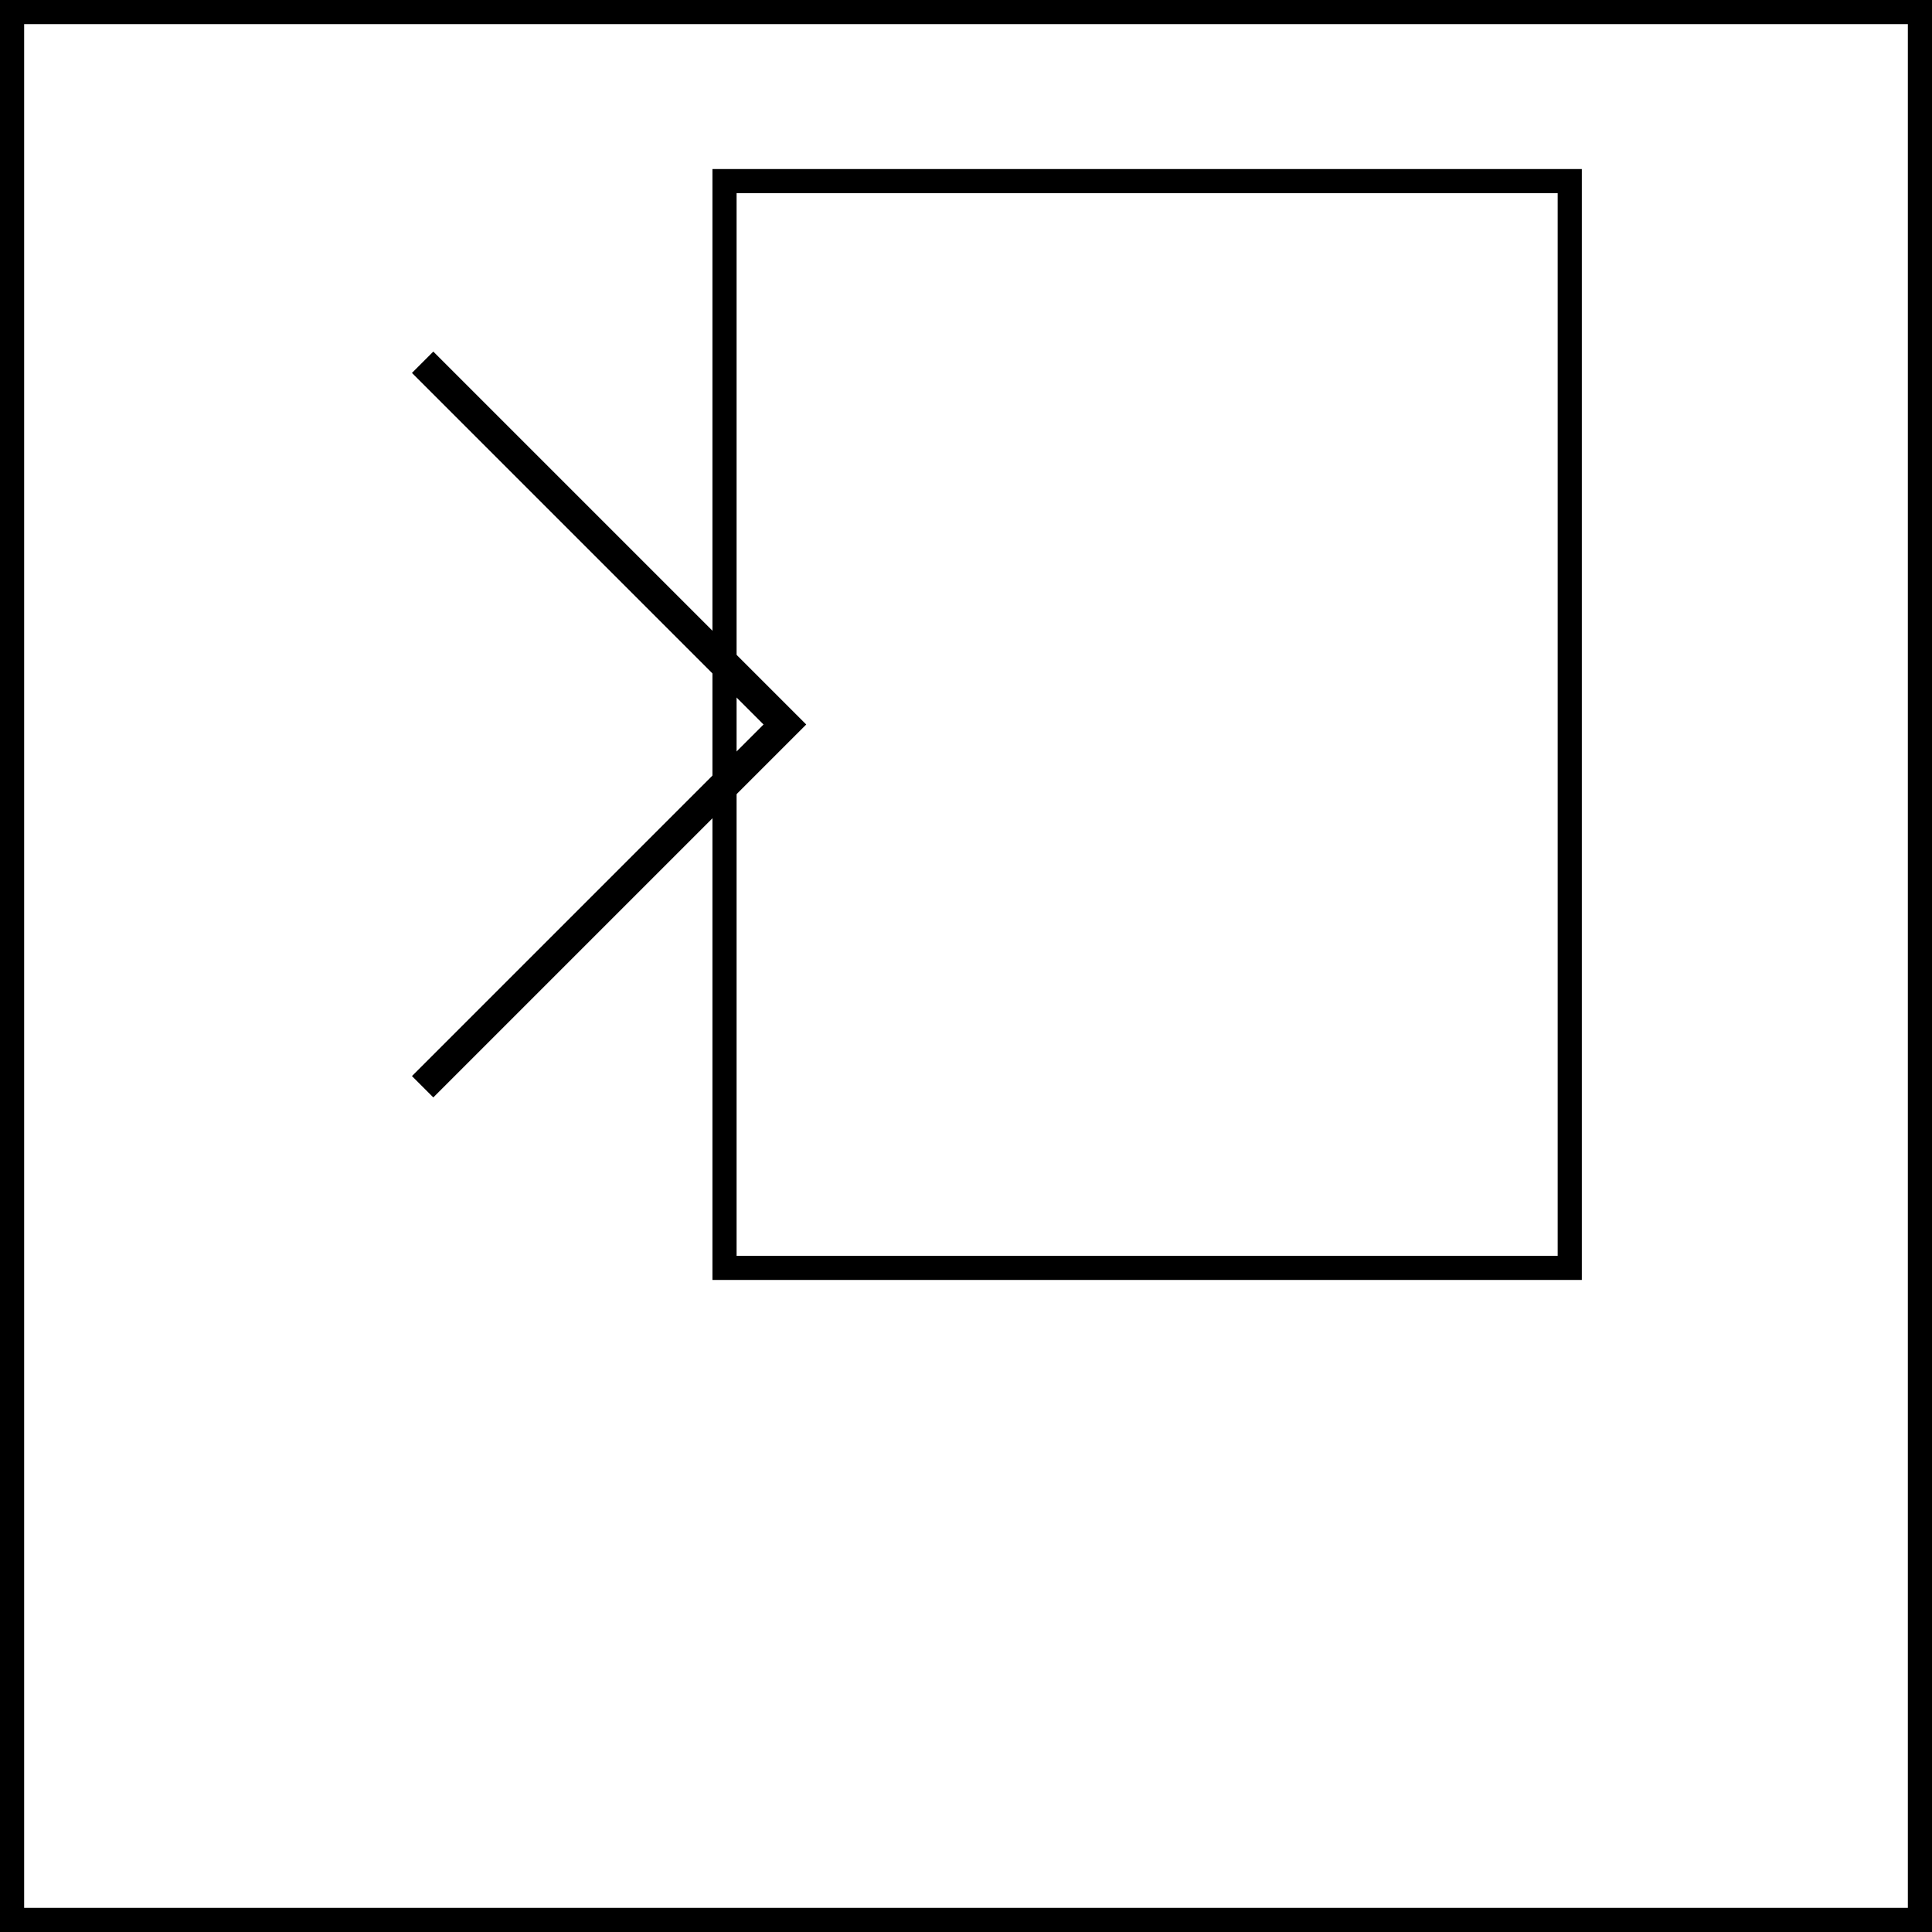
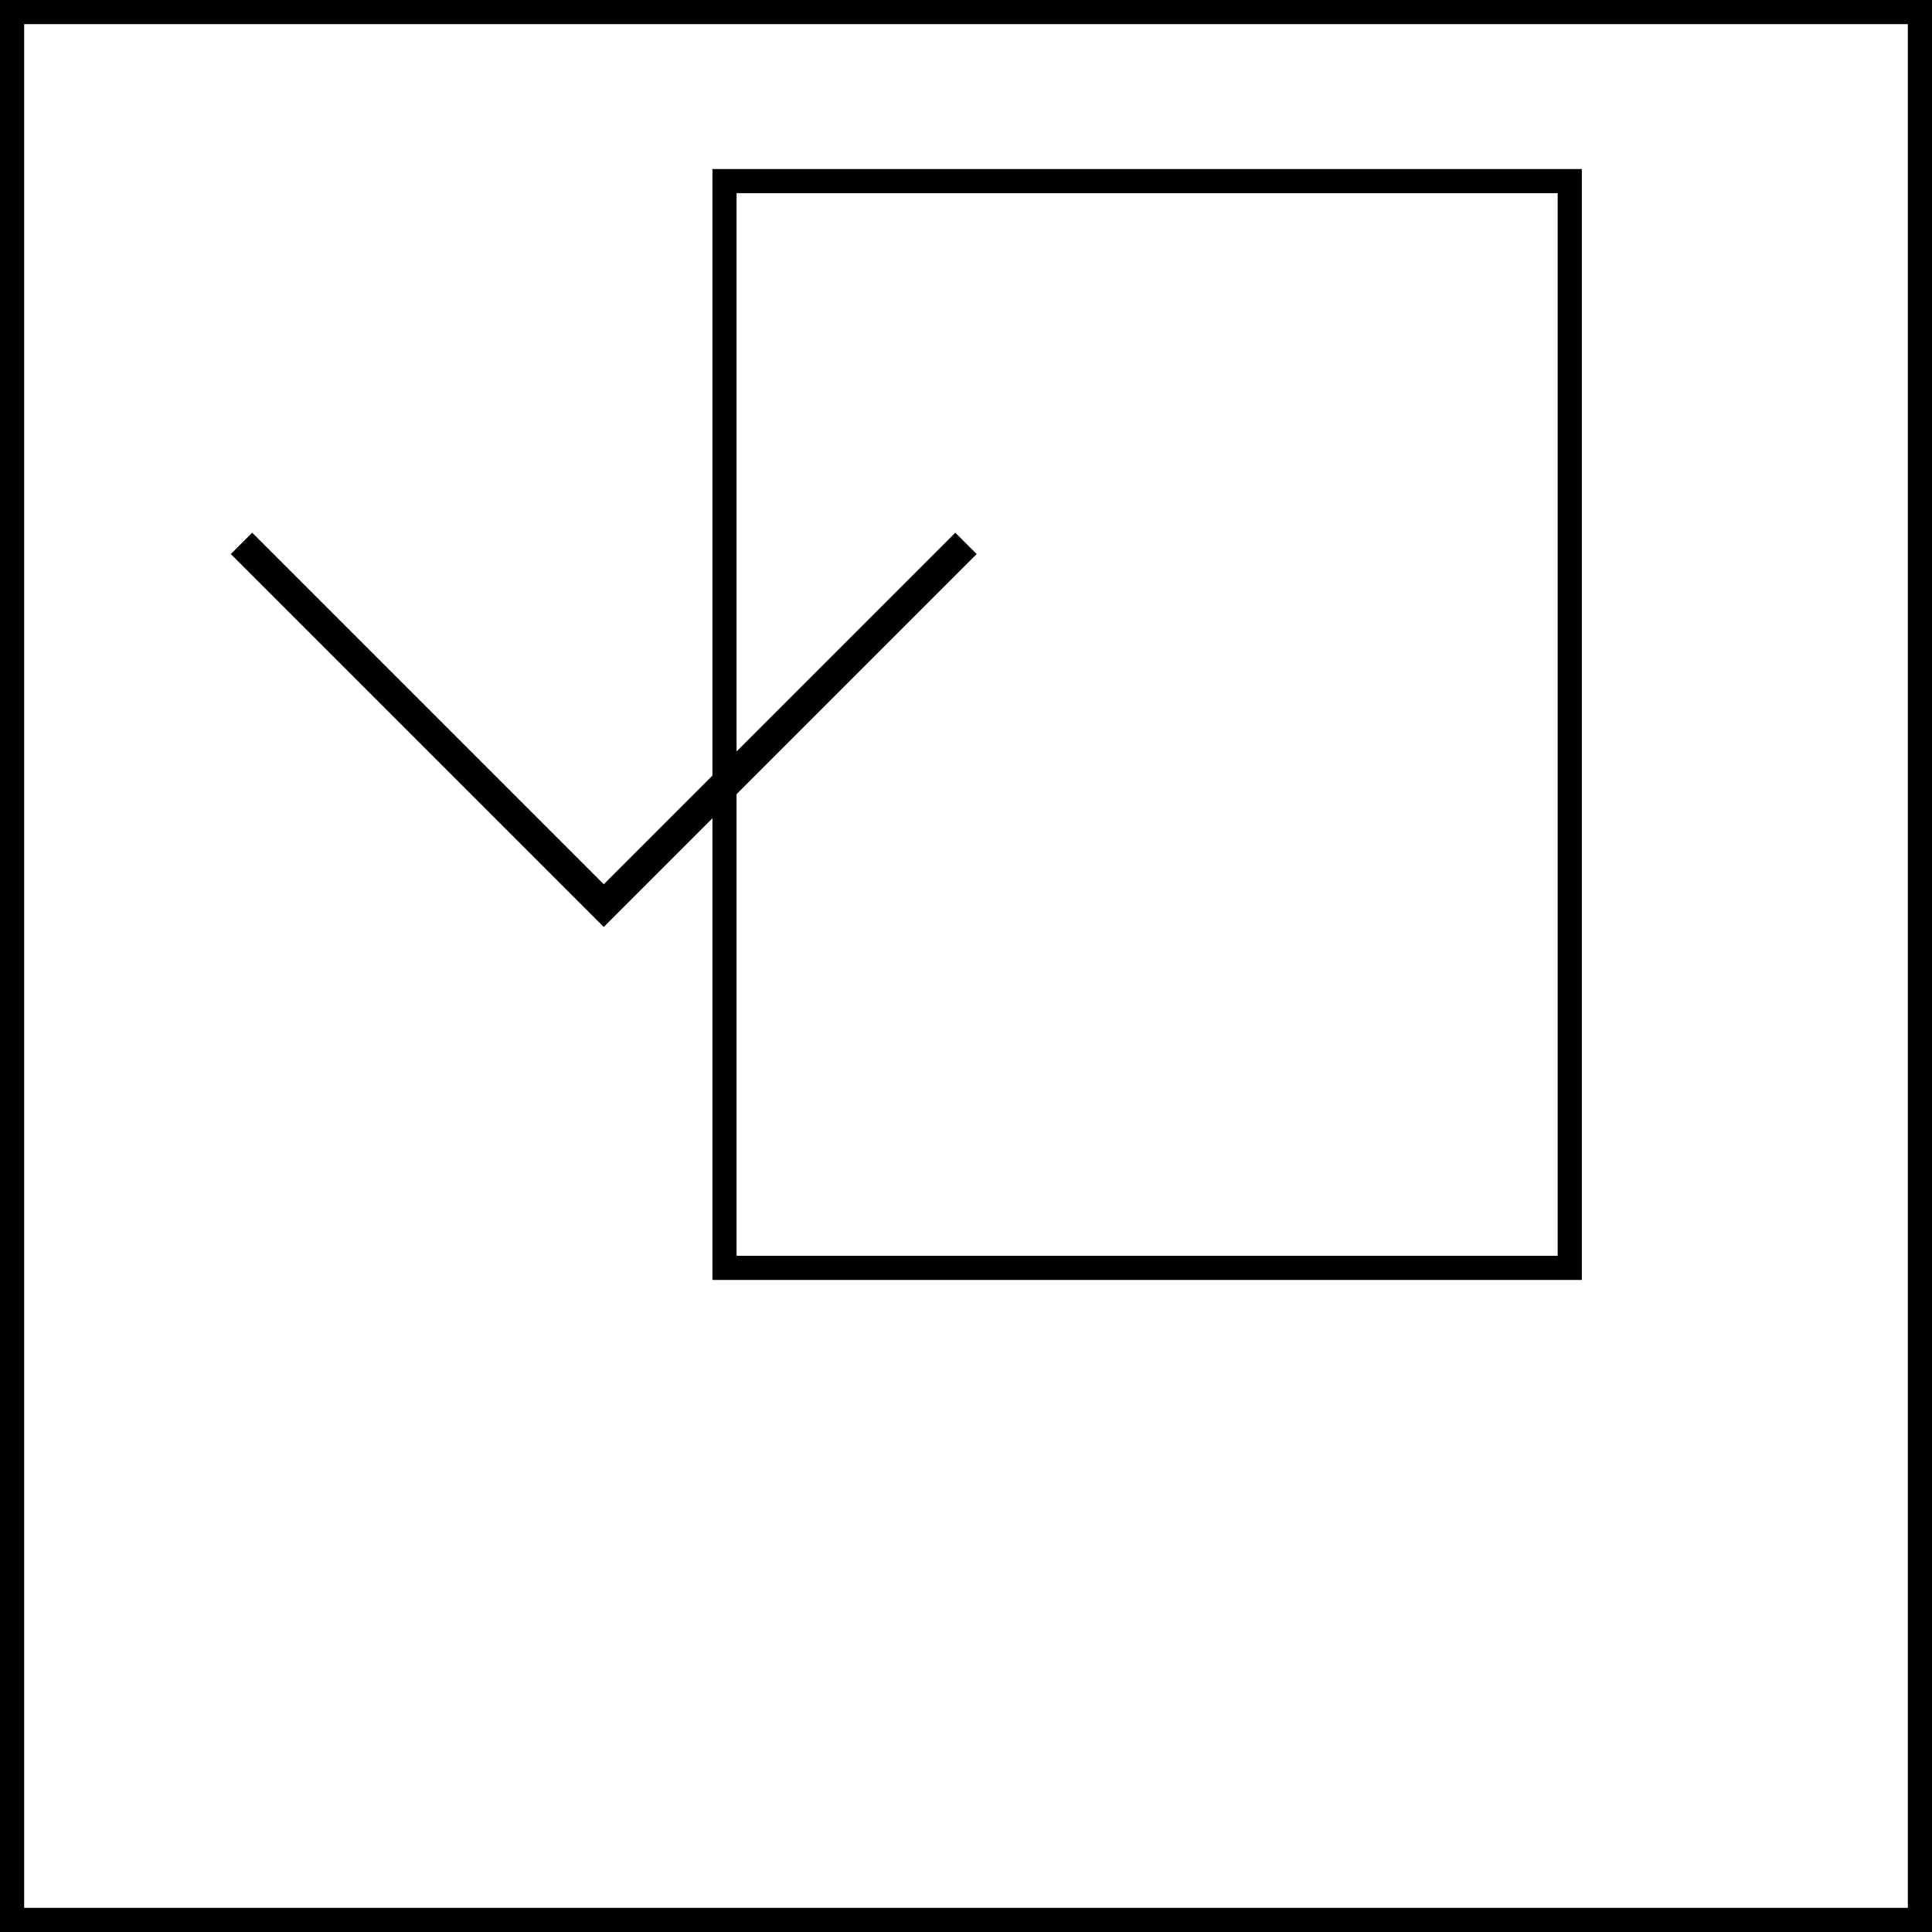
<svg xmlns="http://www.w3.org/2000/svg" viewBox="0 0 160 160">
  <rect x="1" y="1" width="158" height="158" fill="white" stroke="black" stroke-width="2" />
-   <polyline points="35,90 65,60 35,30" fill="none" stroke="black" stroke-width="2.5" />
+   <polyline points="20.0,45.0 50.0,75.0 80.0,45.0" fill="none" stroke="black" stroke-width="2.5" />
  <rect x="60" y="15" width="70" height="90" fill="none" stroke="black" stroke-width="2" />
</svg>
